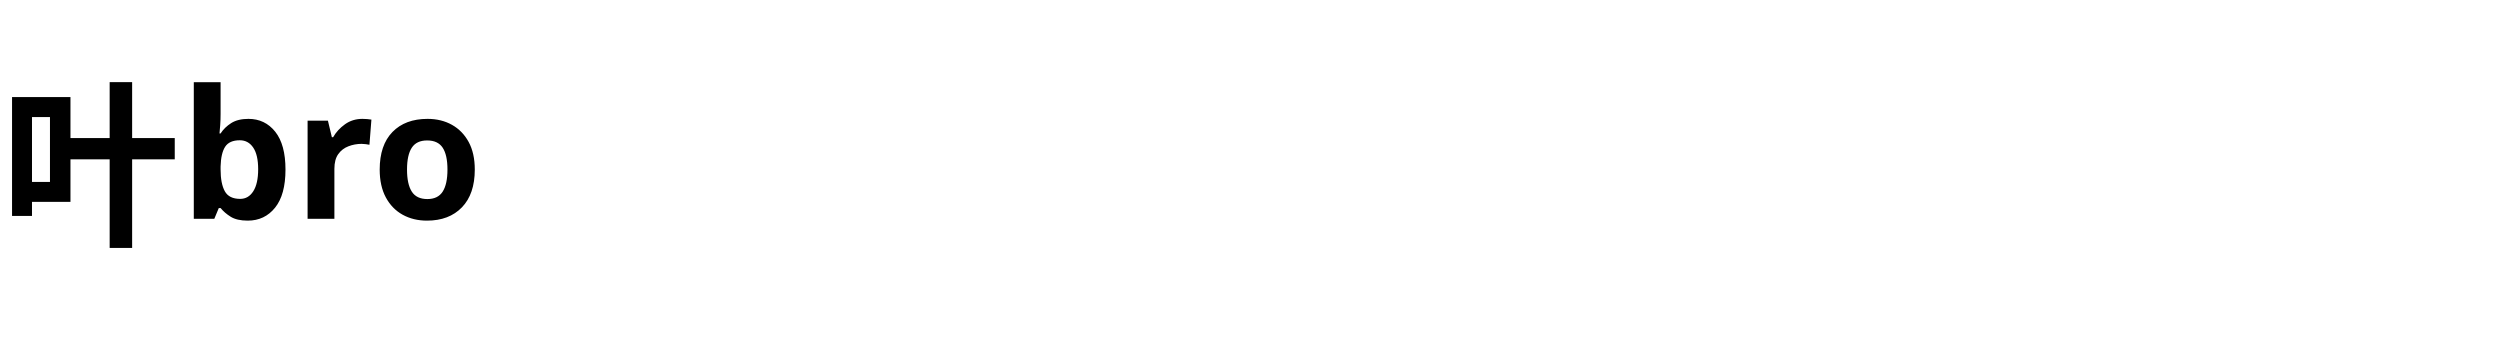
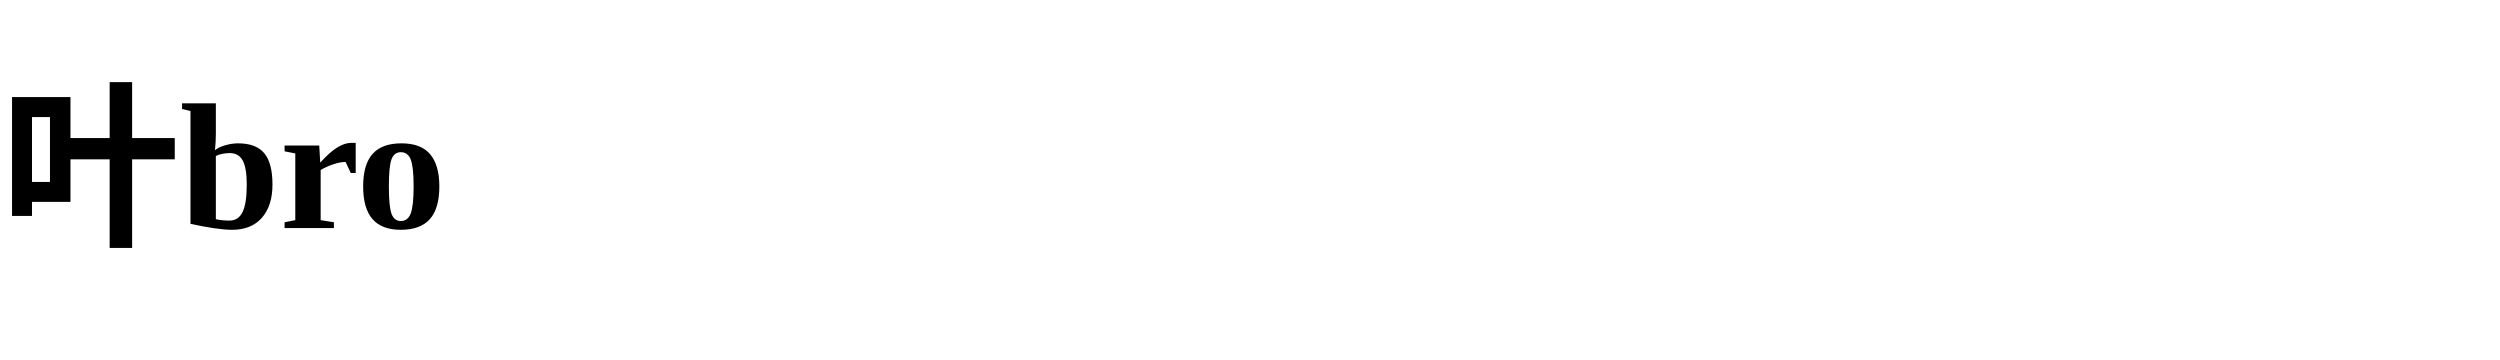
<svg xmlns="http://www.w3.org/2000/svg" width="1780" height="256">
  <g id="Layer_1">
-     <text font-weight="bold" fill="#000000" stroke="#000" stroke-width="0" x="0" y="165" id="svg_13" font-size="128" font-family="Consolas,'Fira Code',sans-serif" text-anchor="start" xml:space="preserve">叶bro</text>
+     <text font-weight="bold" fill="#000000" stroke="#000" stroke-width="0" x="0" y="165" id="svg_13" font-size="128" font-family="Consolas,'Courier New',Courier,'Fira Code',等线,sans-serif;" text-anchor="start" xml:space="preserve">叶bro</text>
  </g>
</svg>
